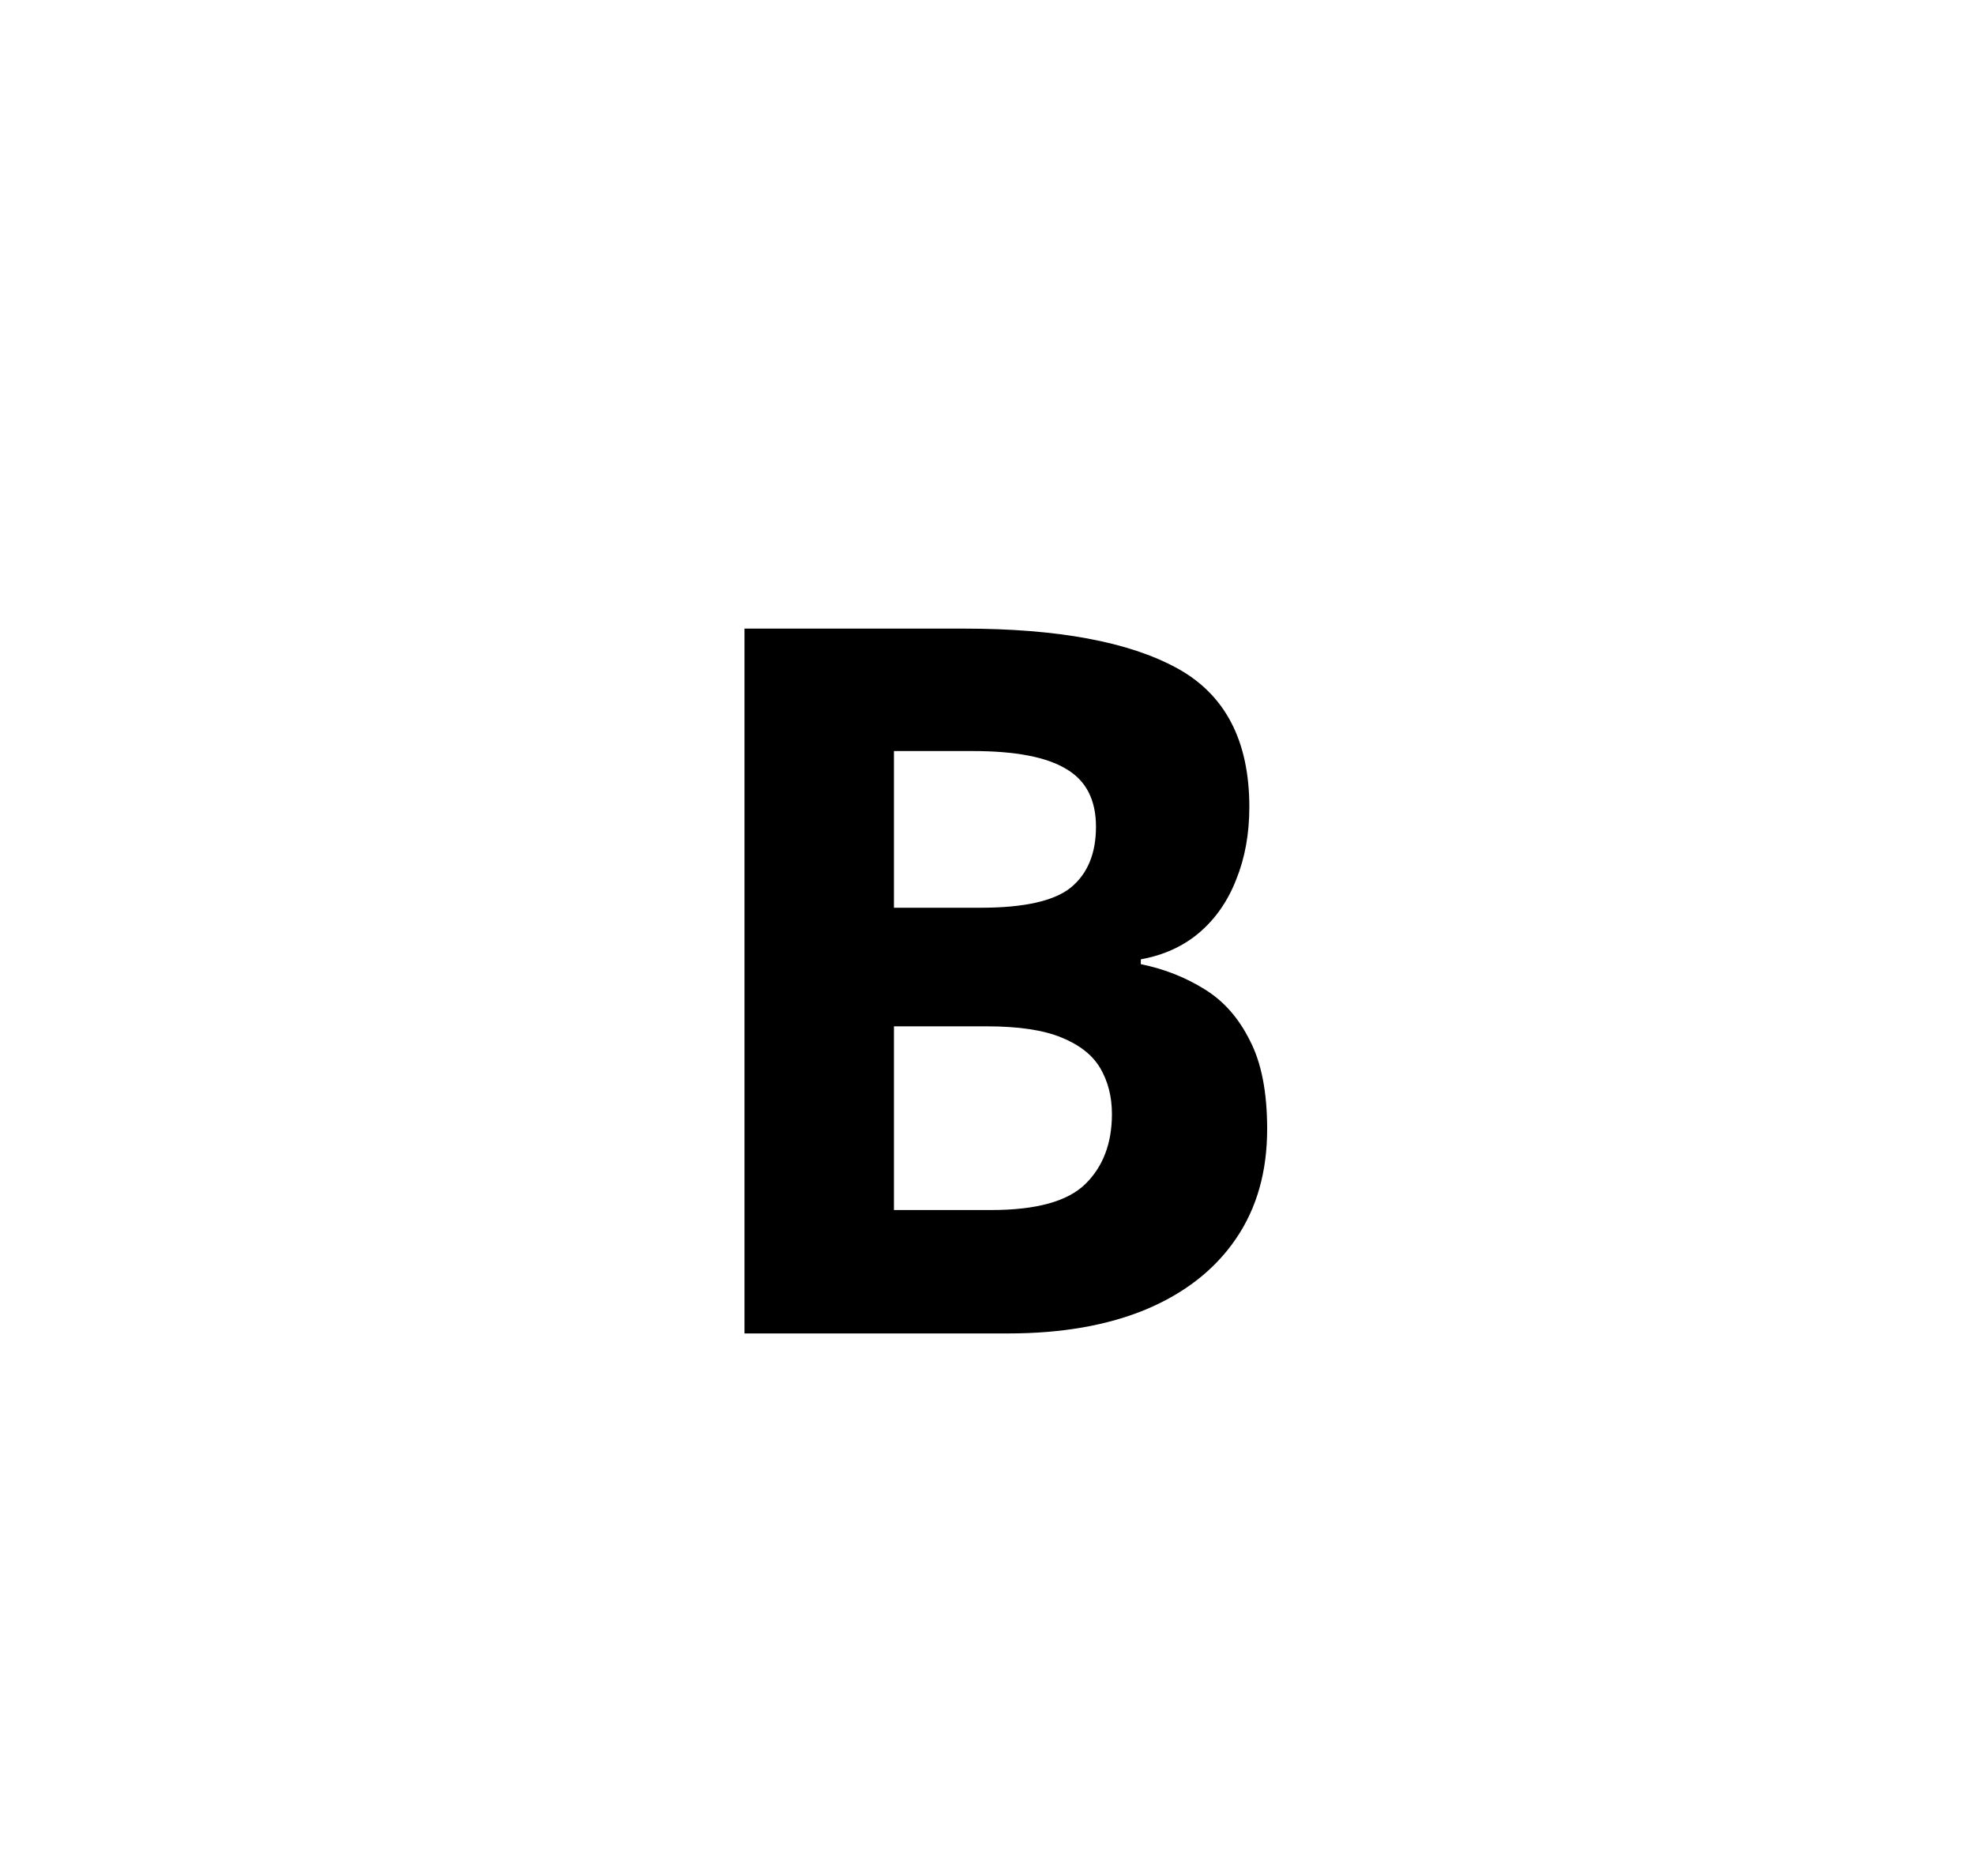
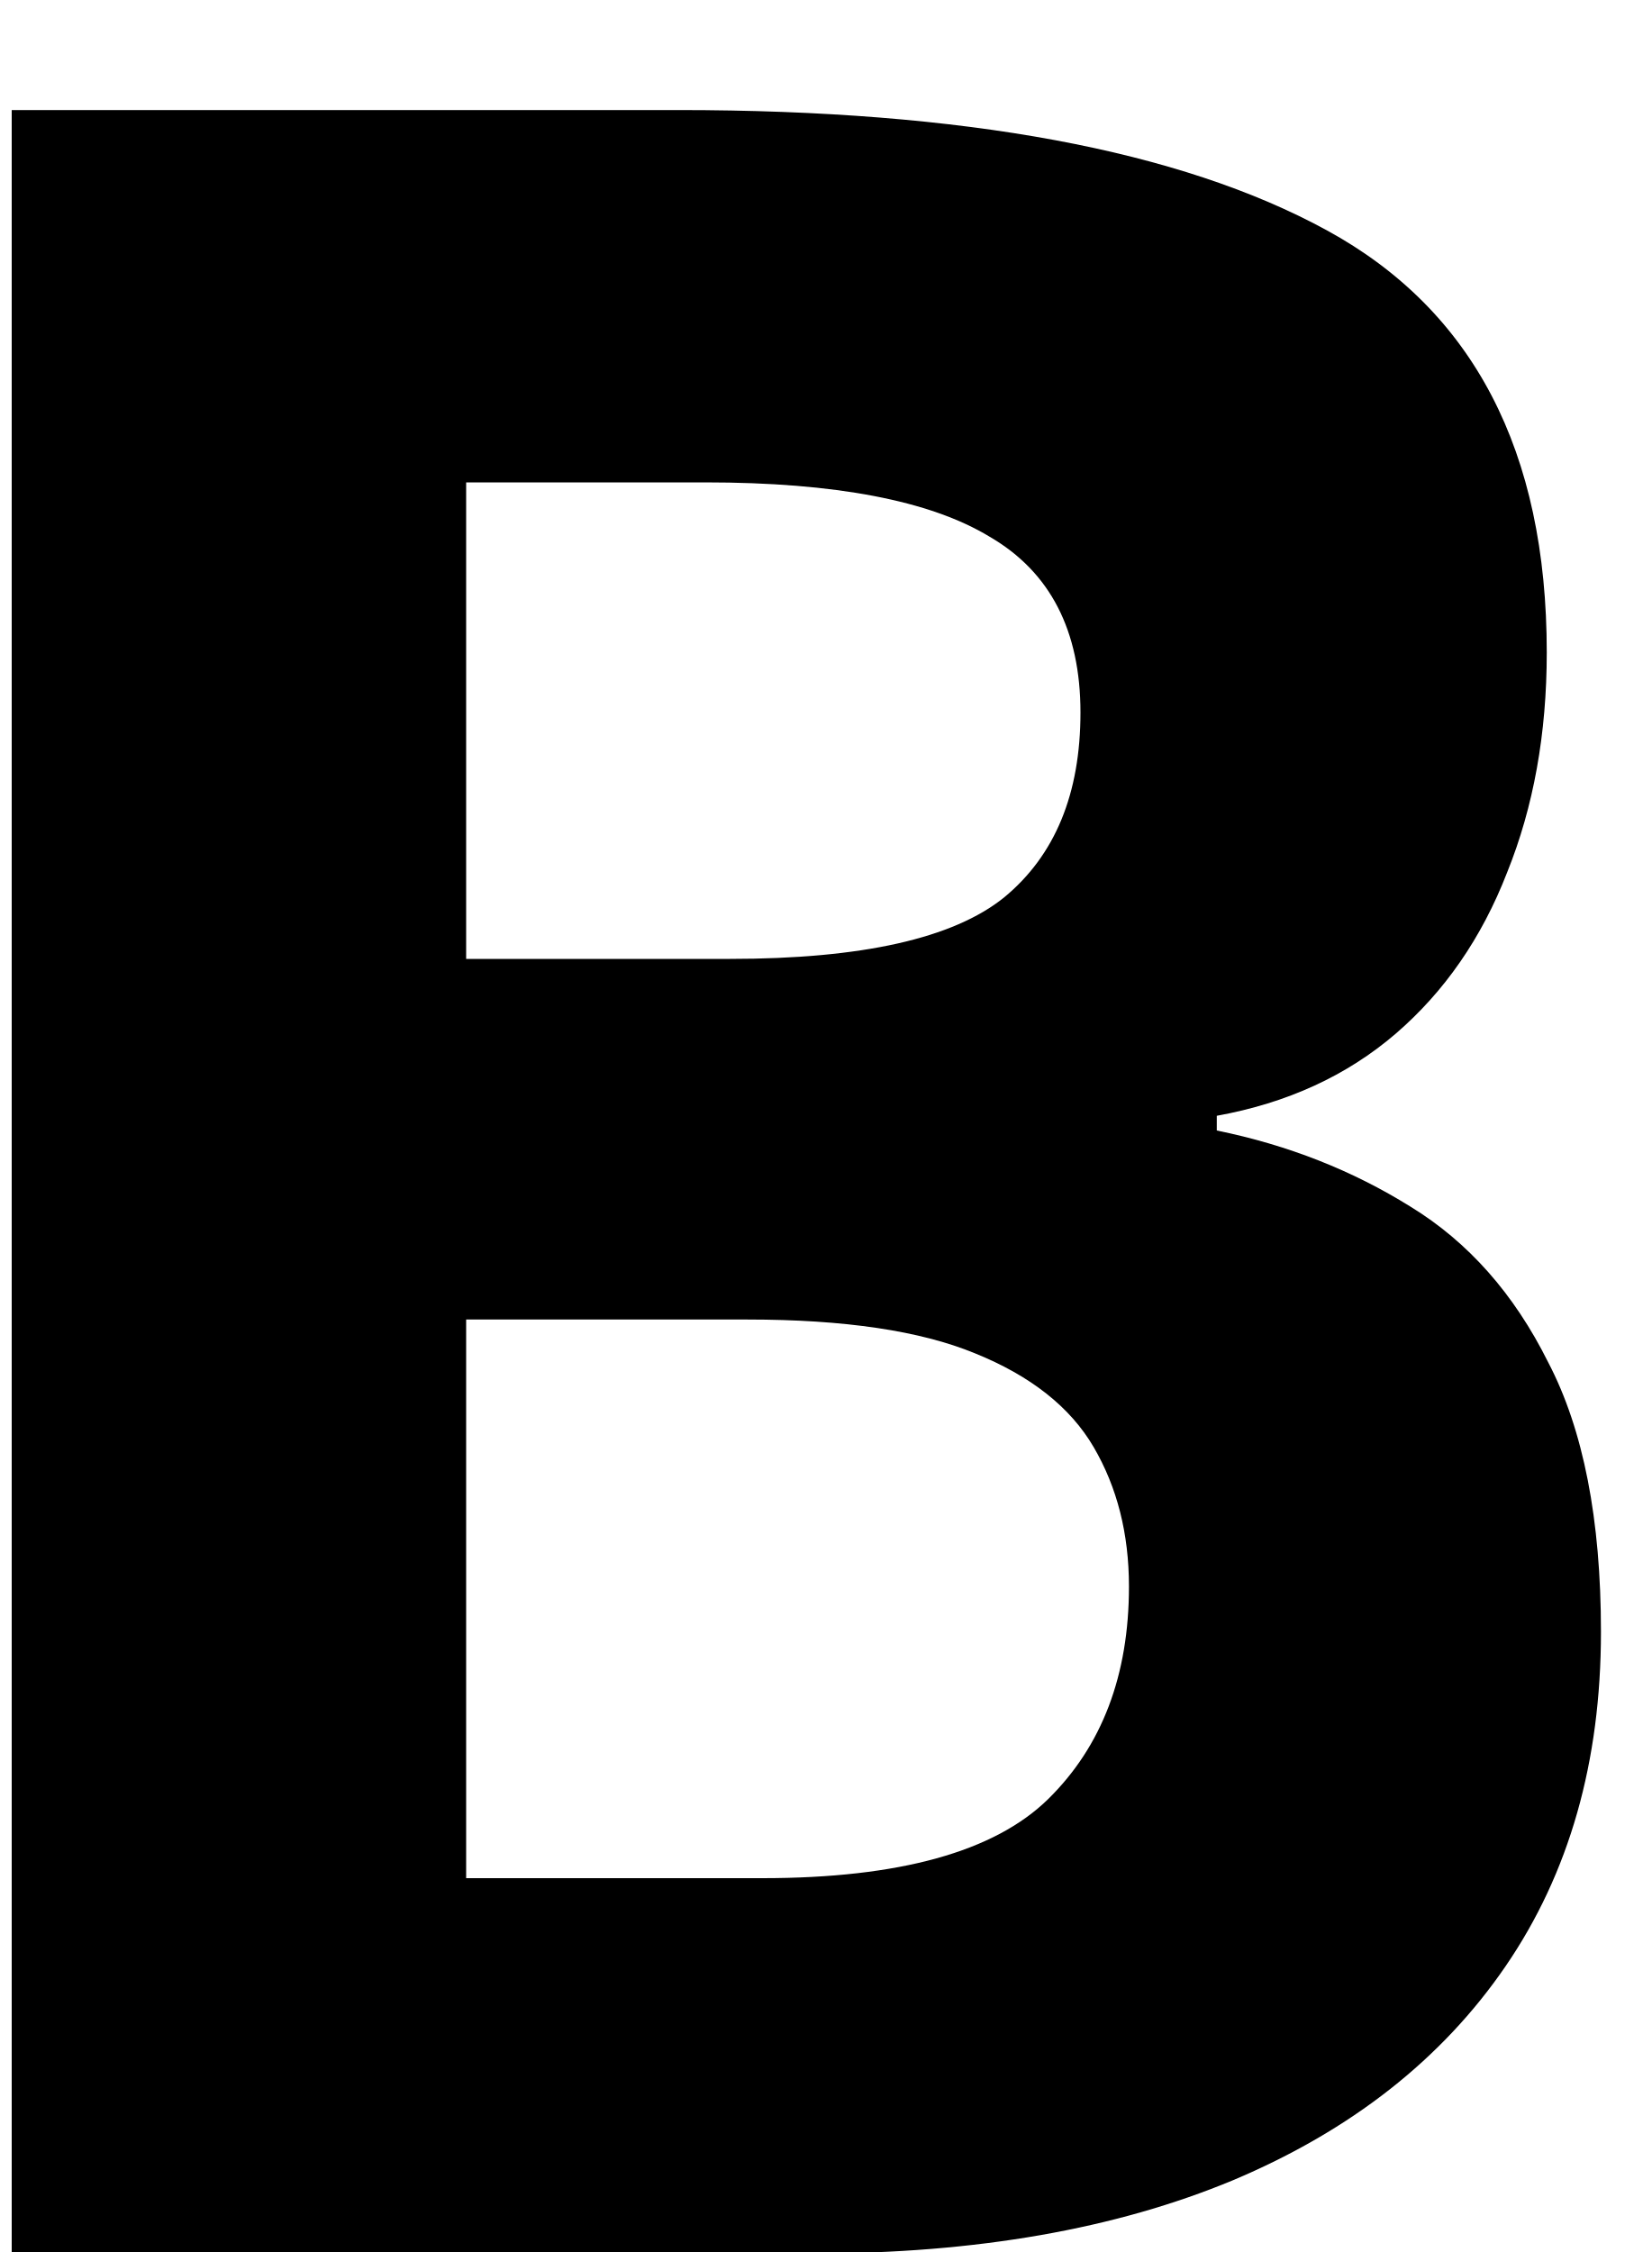
- <svg xmlns="http://www.w3.org/2000/svg" viewBox="0 0 40 38" fill="none">
-   <path d="M15.078 12.733H19.521C21.422 12.733 22.861 13 23.838 13.534C24.814 14.067 25.303 15.005 25.303 16.346C25.303 16.886 25.215 17.375 25.039 17.811C24.87 18.247 24.622 18.605 24.297 18.885C23.971 19.165 23.574 19.347 23.105 19.432V19.53C23.581 19.627 24.01 19.797 24.395 20.037C24.779 20.272 25.085 20.617 25.312 21.073C25.547 21.522 25.664 22.121 25.664 22.869C25.664 23.735 25.453 24.477 25.029 25.096C24.606 25.715 24.001 26.19 23.213 26.522C22.432 26.847 21.501 27.01 20.42 27.01H15.078V12.733ZM18.105 18.387H19.863C20.742 18.387 21.351 18.25 21.689 17.977C22.028 17.697 22.197 17.287 22.197 16.746C22.197 16.2 21.995 15.809 21.592 15.575C21.195 15.334 20.563 15.213 19.697 15.213H18.105V18.387ZM18.105 20.789V24.51H20.078C20.99 24.51 21.624 24.334 21.982 23.983C22.34 23.631 22.52 23.159 22.52 22.567C22.52 22.215 22.441 21.906 22.285 21.639C22.129 21.372 21.865 21.164 21.494 21.014C21.13 20.864 20.625 20.789 19.98 20.789H18.105Z" fill="black" />
+ <svg xmlns="http://www.w3.org/2000/svg" width="11" height="15" viewBox="0 0 11 15" fill="none">
+   <path d="M0.078 0.733H4.521C6.423 0.733 7.861 1 8.838 1.534C9.814 2.067 10.303 3.005 10.303 4.346C10.303 4.886 10.215 5.375 10.039 5.811C9.87 6.247 9.622 6.605 9.297 6.885C8.971 7.165 8.574 7.347 8.105 7.432V7.53C8.581 7.627 9.01 7.797 9.395 8.037C9.779 8.272 10.085 8.617 10.312 9.073C10.547 9.522 10.664 10.121 10.664 10.869C10.664 11.735 10.453 12.477 10.029 13.096C9.606 13.714 9.001 14.19 8.213 14.522C7.432 14.847 6.501 15.01 5.42 15.01H0.078V0.733ZM3.105 6.387H4.863C5.742 6.387 6.351 6.25 6.689 5.977C7.028 5.697 7.197 5.287 7.197 4.746C7.197 4.2 6.995 3.809 6.592 3.575C6.195 3.334 5.563 3.213 4.697 3.213H3.105V6.387ZM3.105 8.789V12.51H5.078C5.99 12.51 6.624 12.334 6.982 11.983C7.34 11.631 7.52 11.159 7.52 10.567C7.52 10.215 7.441 9.906 7.285 9.639C7.129 9.372 6.865 9.164 6.494 9.014C6.13 8.864 5.625 8.789 4.98 8.789H3.105Z" fill="black" />
</svg>
